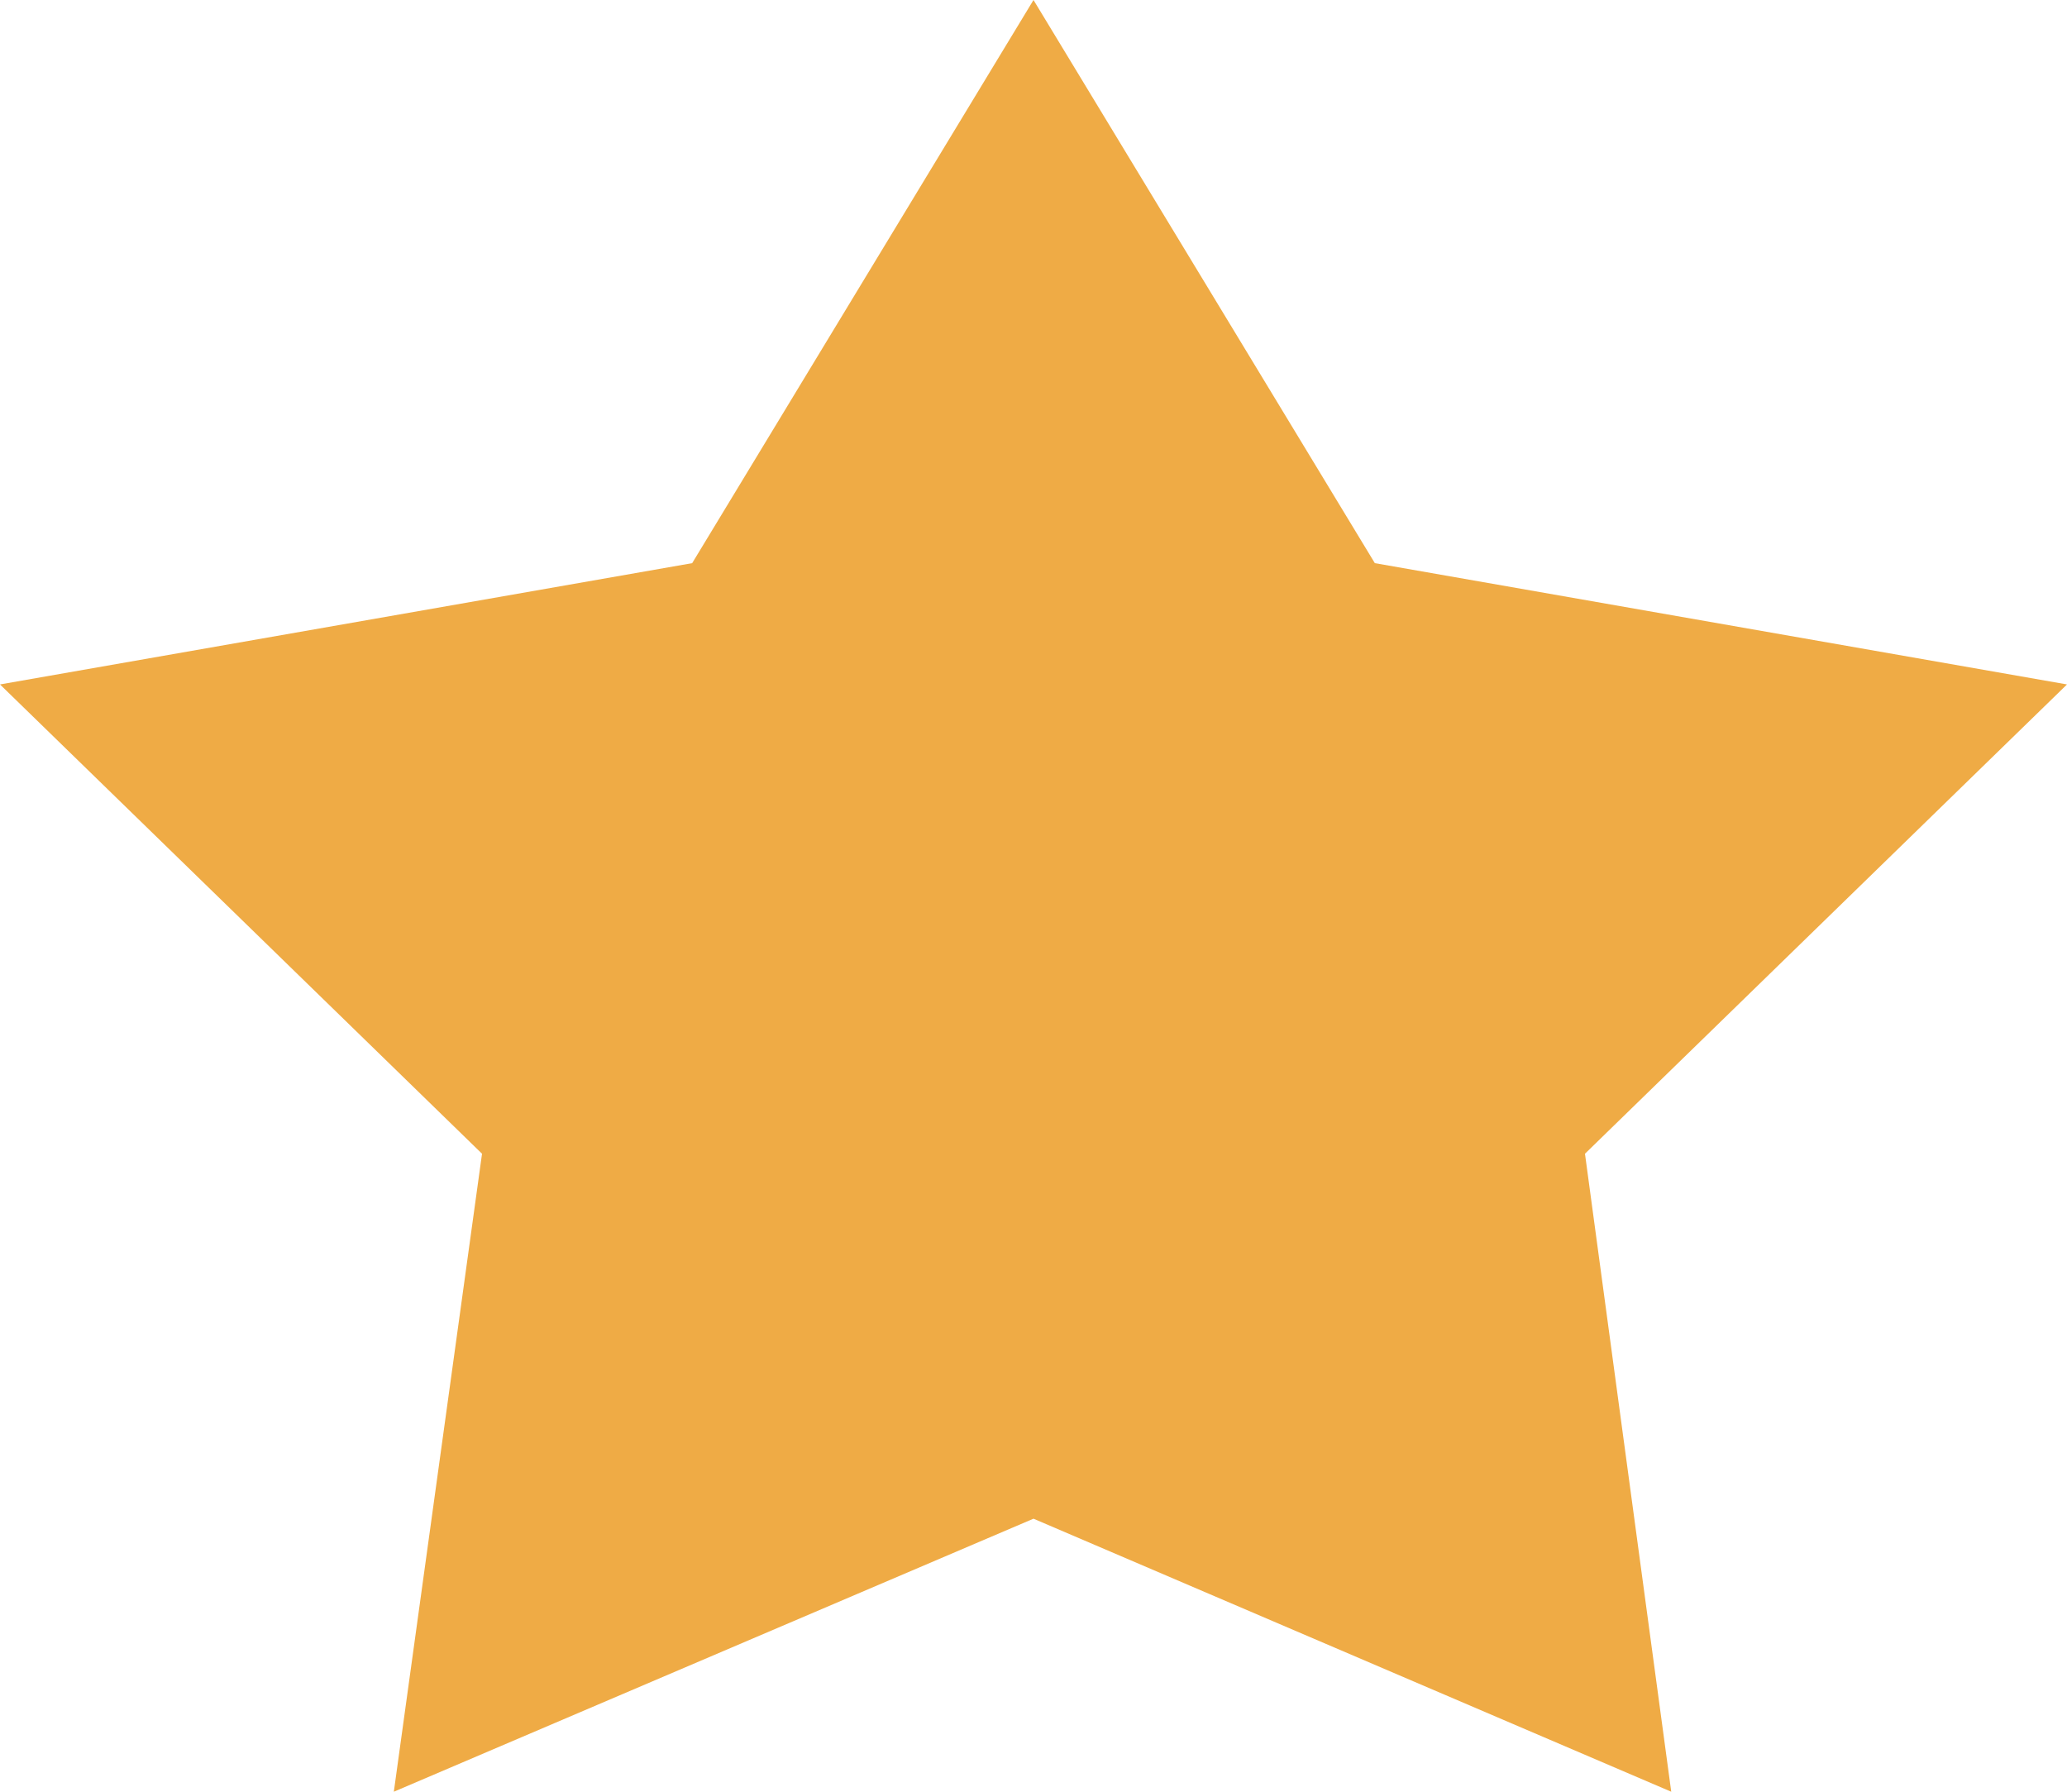
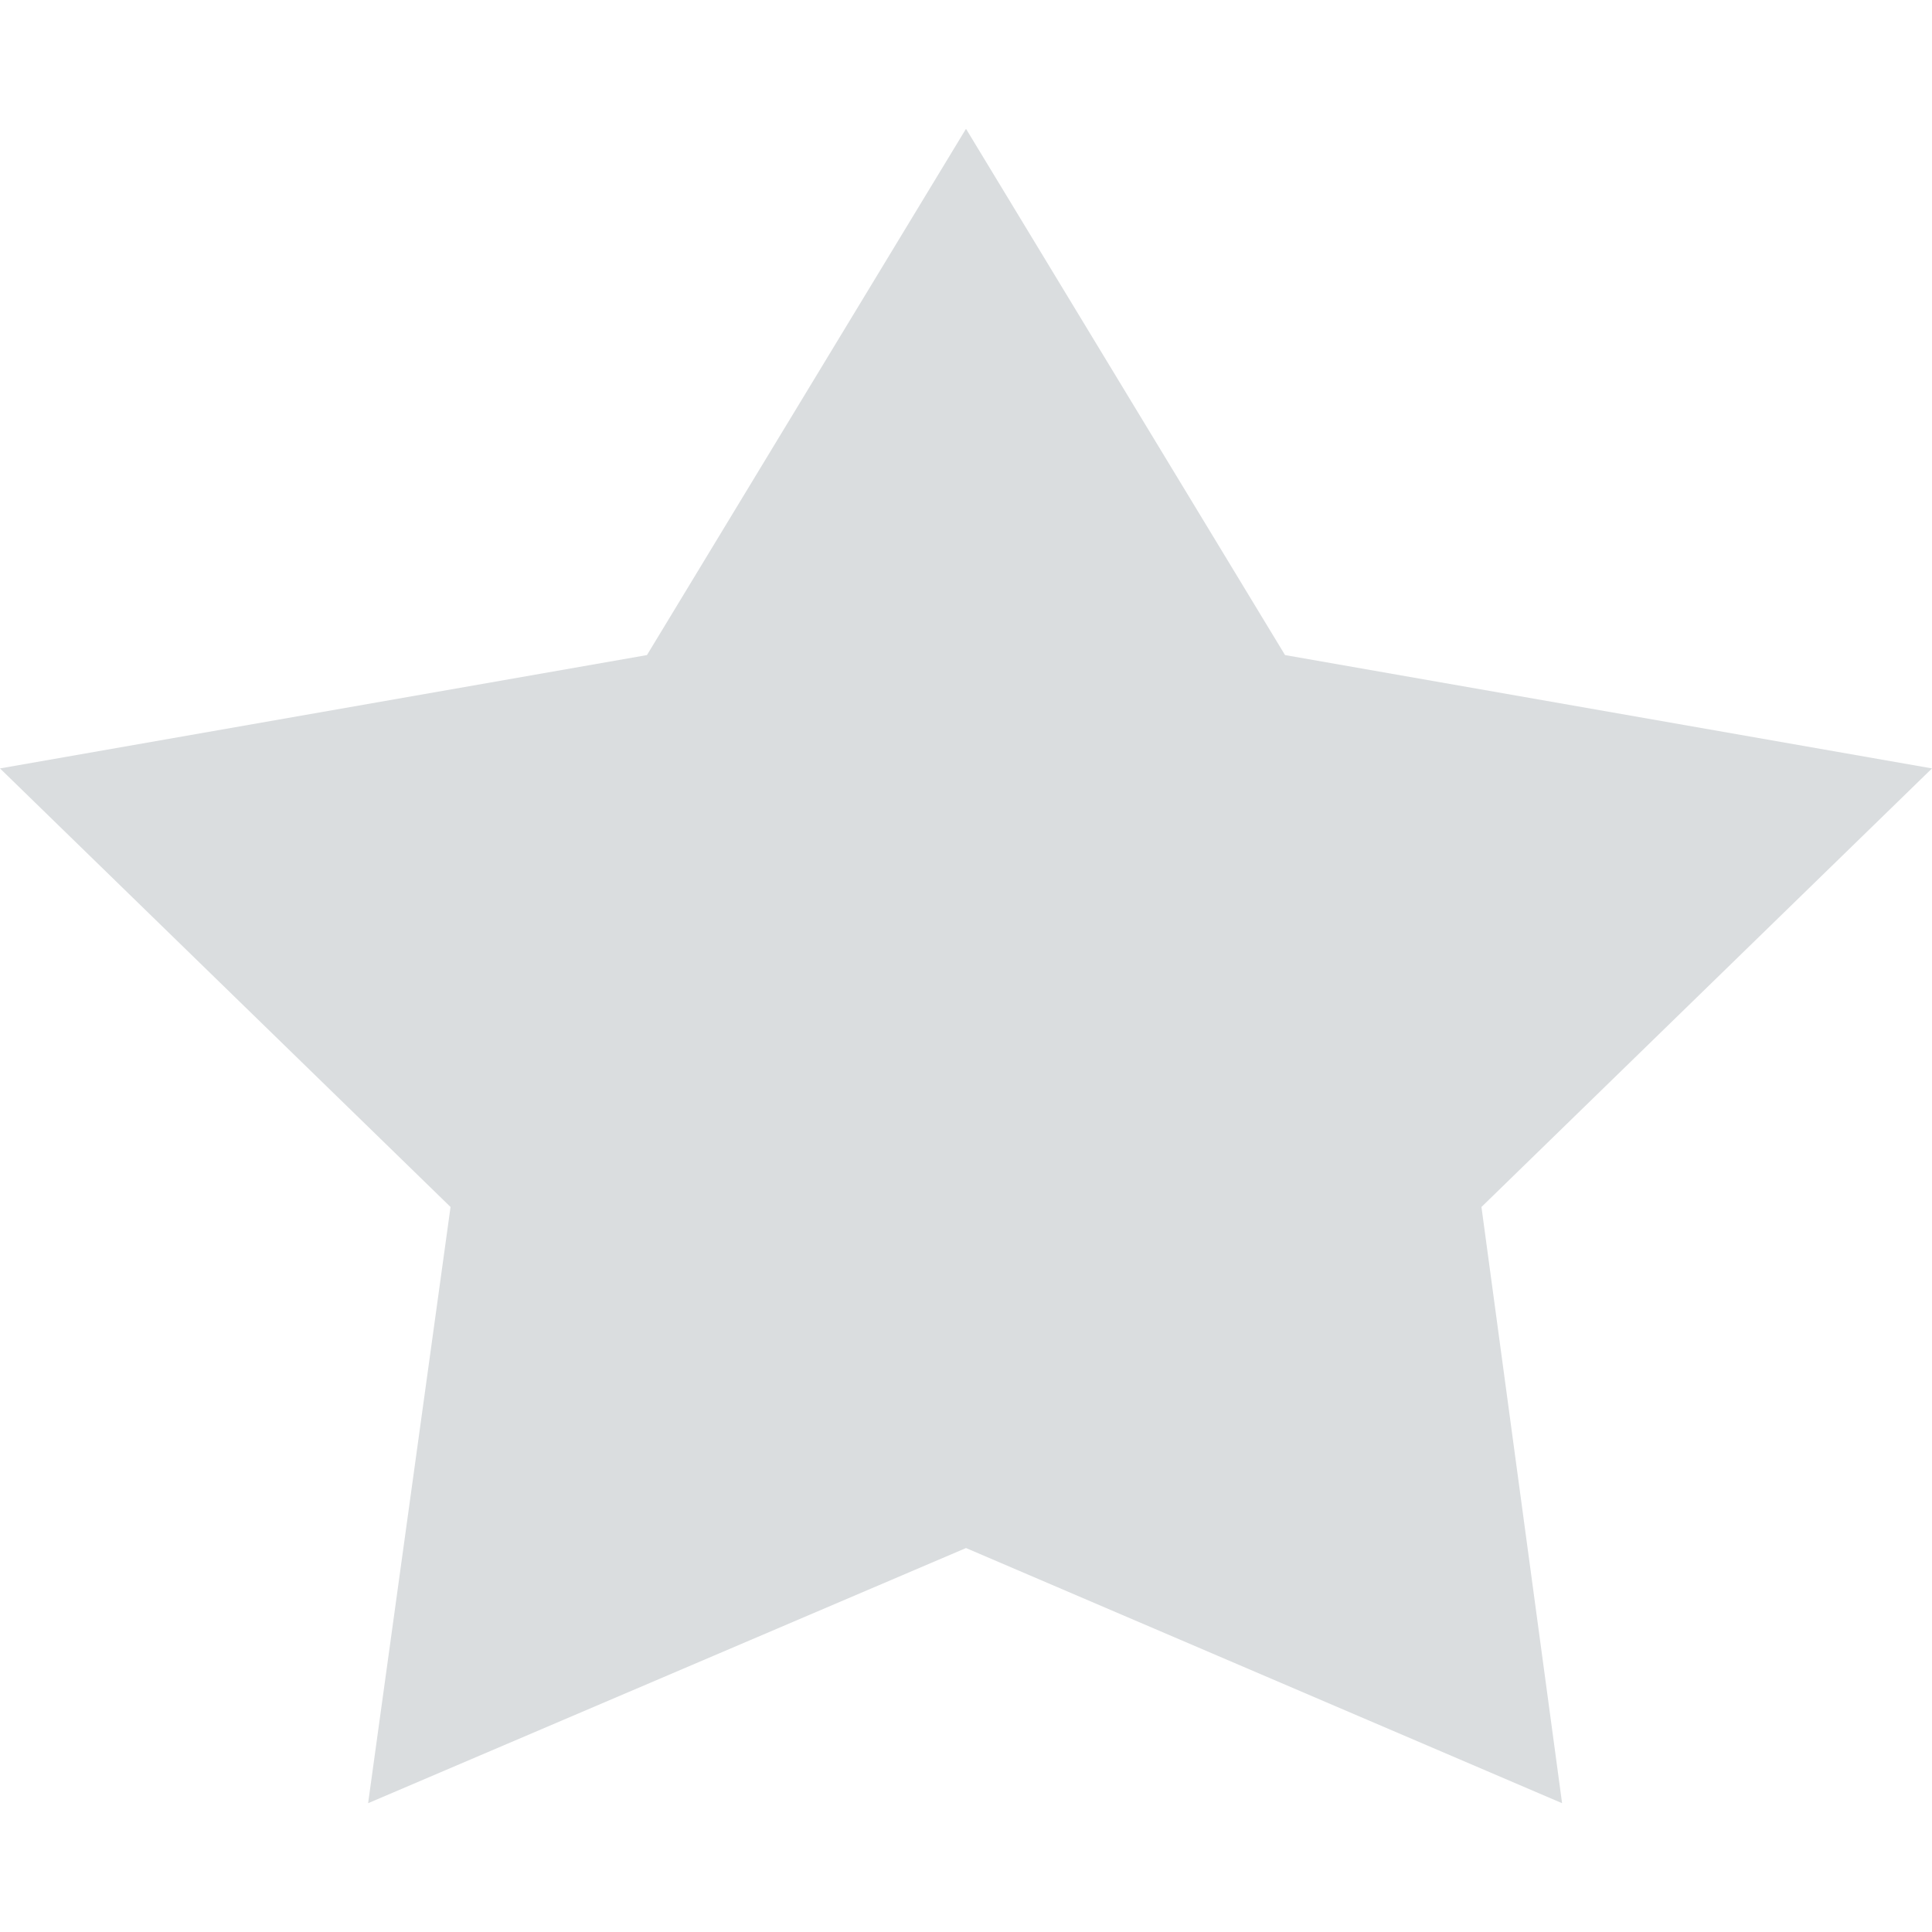
- <svg xmlns="http://www.w3.org/2000/svg" width="15" height="13" viewBox="0 0 15 13" fill="none">
-   <path fill-rule="evenodd" clip-rule="evenodd" d="M7.5 0L9.977 4.086L15 4.966L11.502 8.371L12.128 13L7.5 11.019L2.858 13L3.498 8.371L0 4.966L5.023 4.086L7.5 0Z" fill="#EFAB45" />
+ <svg xmlns="http://www.w3.org/2000/svg" width="15" height="15" viewBox="0 0 15 15" fill="none">
+   <path fill-rule="evenodd" clip-rule="evenodd" d="M7.5 1L9.977 5.086L15 5.966L11.502 9.371L12.128 14L7.5 12.019L2.858 14L3.498 9.371L0 5.966L5.023 5.086L7.5 1" fill="#DADDDF" />
</svg>
